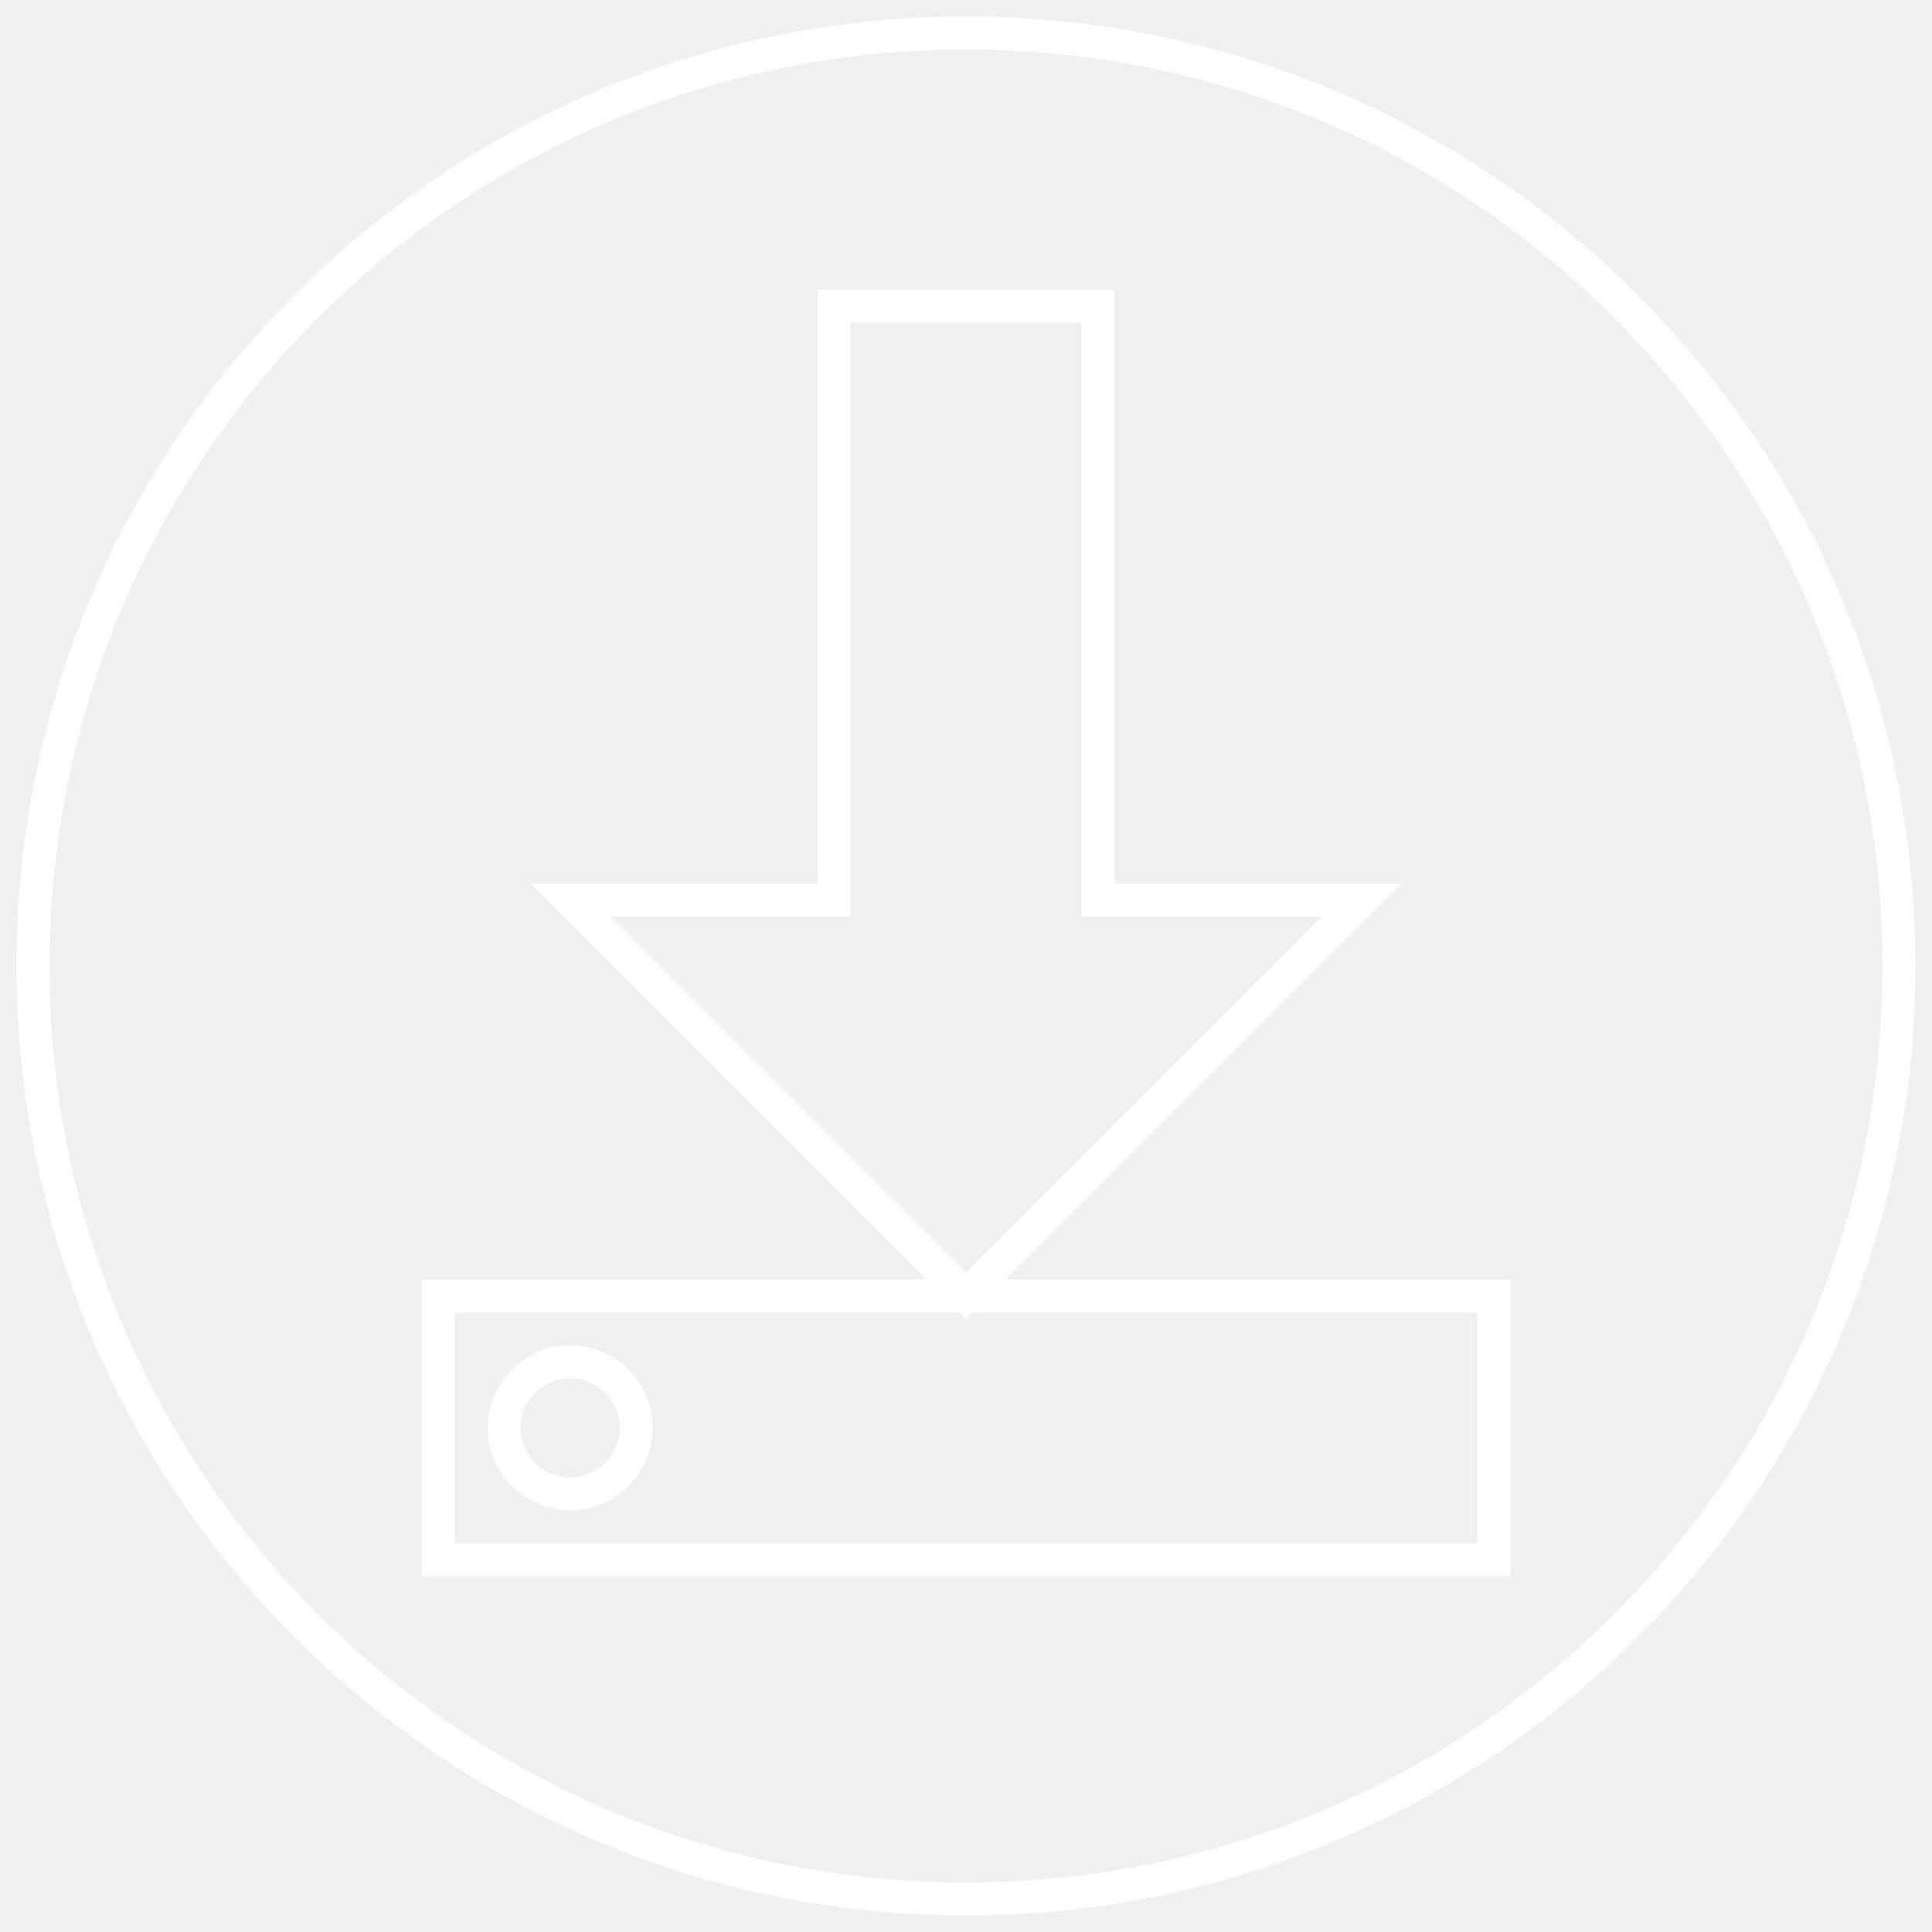
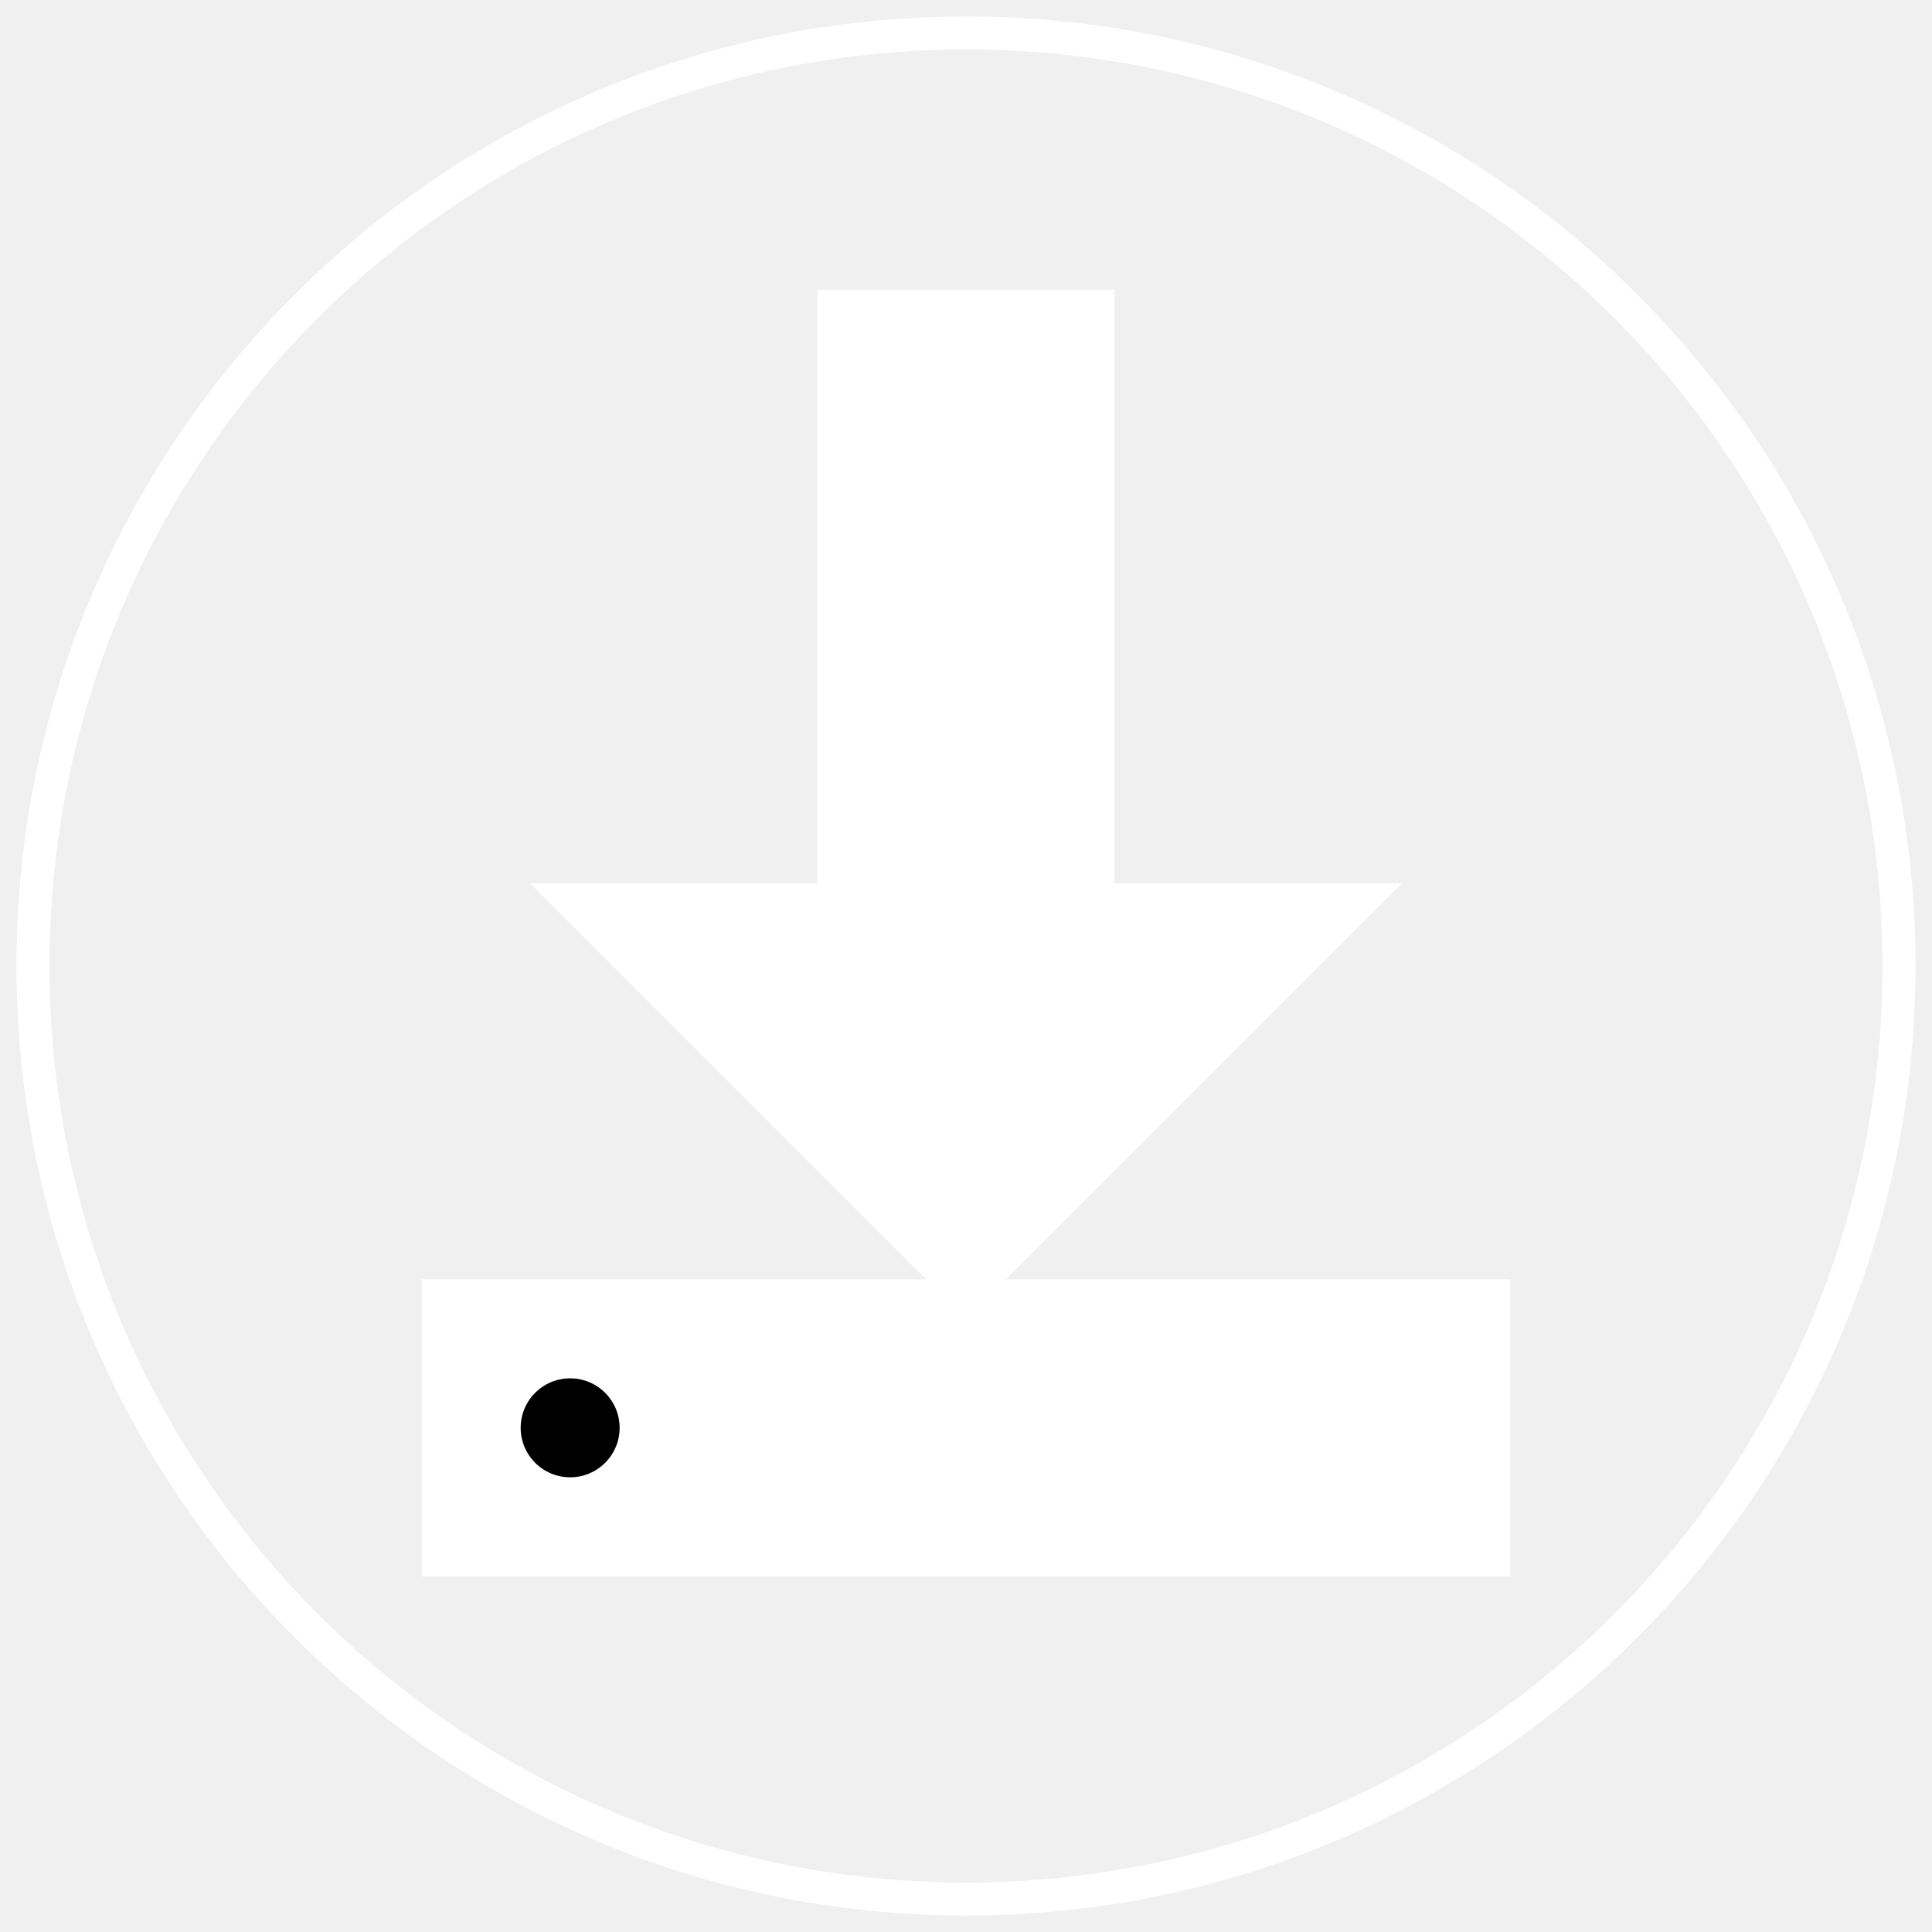
<svg xmlns="http://www.w3.org/2000/svg" xmlns:ns1="http://www.librecad.org" width="282.843mm" height="282.843mm" viewBox="-5 -5 292.843 292.843">
  <g ns1:layername="0" ns1:is_locked="false" ns1:is_construction="false" fill="none" stroke="white" stroke-width="5">
    <circle cx="141.421" cy="141.421" r="141.421" />
-     <circle cx="81.421" cy="211.421" r="10" />
-     <path d="M121.421,41.421 L161.421,41.421 L161.421,131.421 L201.421,131.421 L141.421,191.421 L81.421,131.421 L121.421,131.421 L121.421,41.421 Z " />
-     <path d="M221.421,231.421 L61.421,231.421 L61.421,191.421 L221.421,191.421 L221.421,231.421 Z " />
+     <path fill="white" d="M121.421,41.421 L161.421,41.421 L161.421,131.421 L201.421,131.421 L141.421,191.421 L81.421,131.421 L121.421,131.421 L121.421,41.421 Z " />
+     <path fill="white" d="M221.421,231.421 L61.421,231.421 L61.421,191.421 L221.421,191.421 L221.421,231.421 Z " />
+     <circle fill="black" cx="81.421" cy="211.421" r="10" />
  </g>
</svg>
